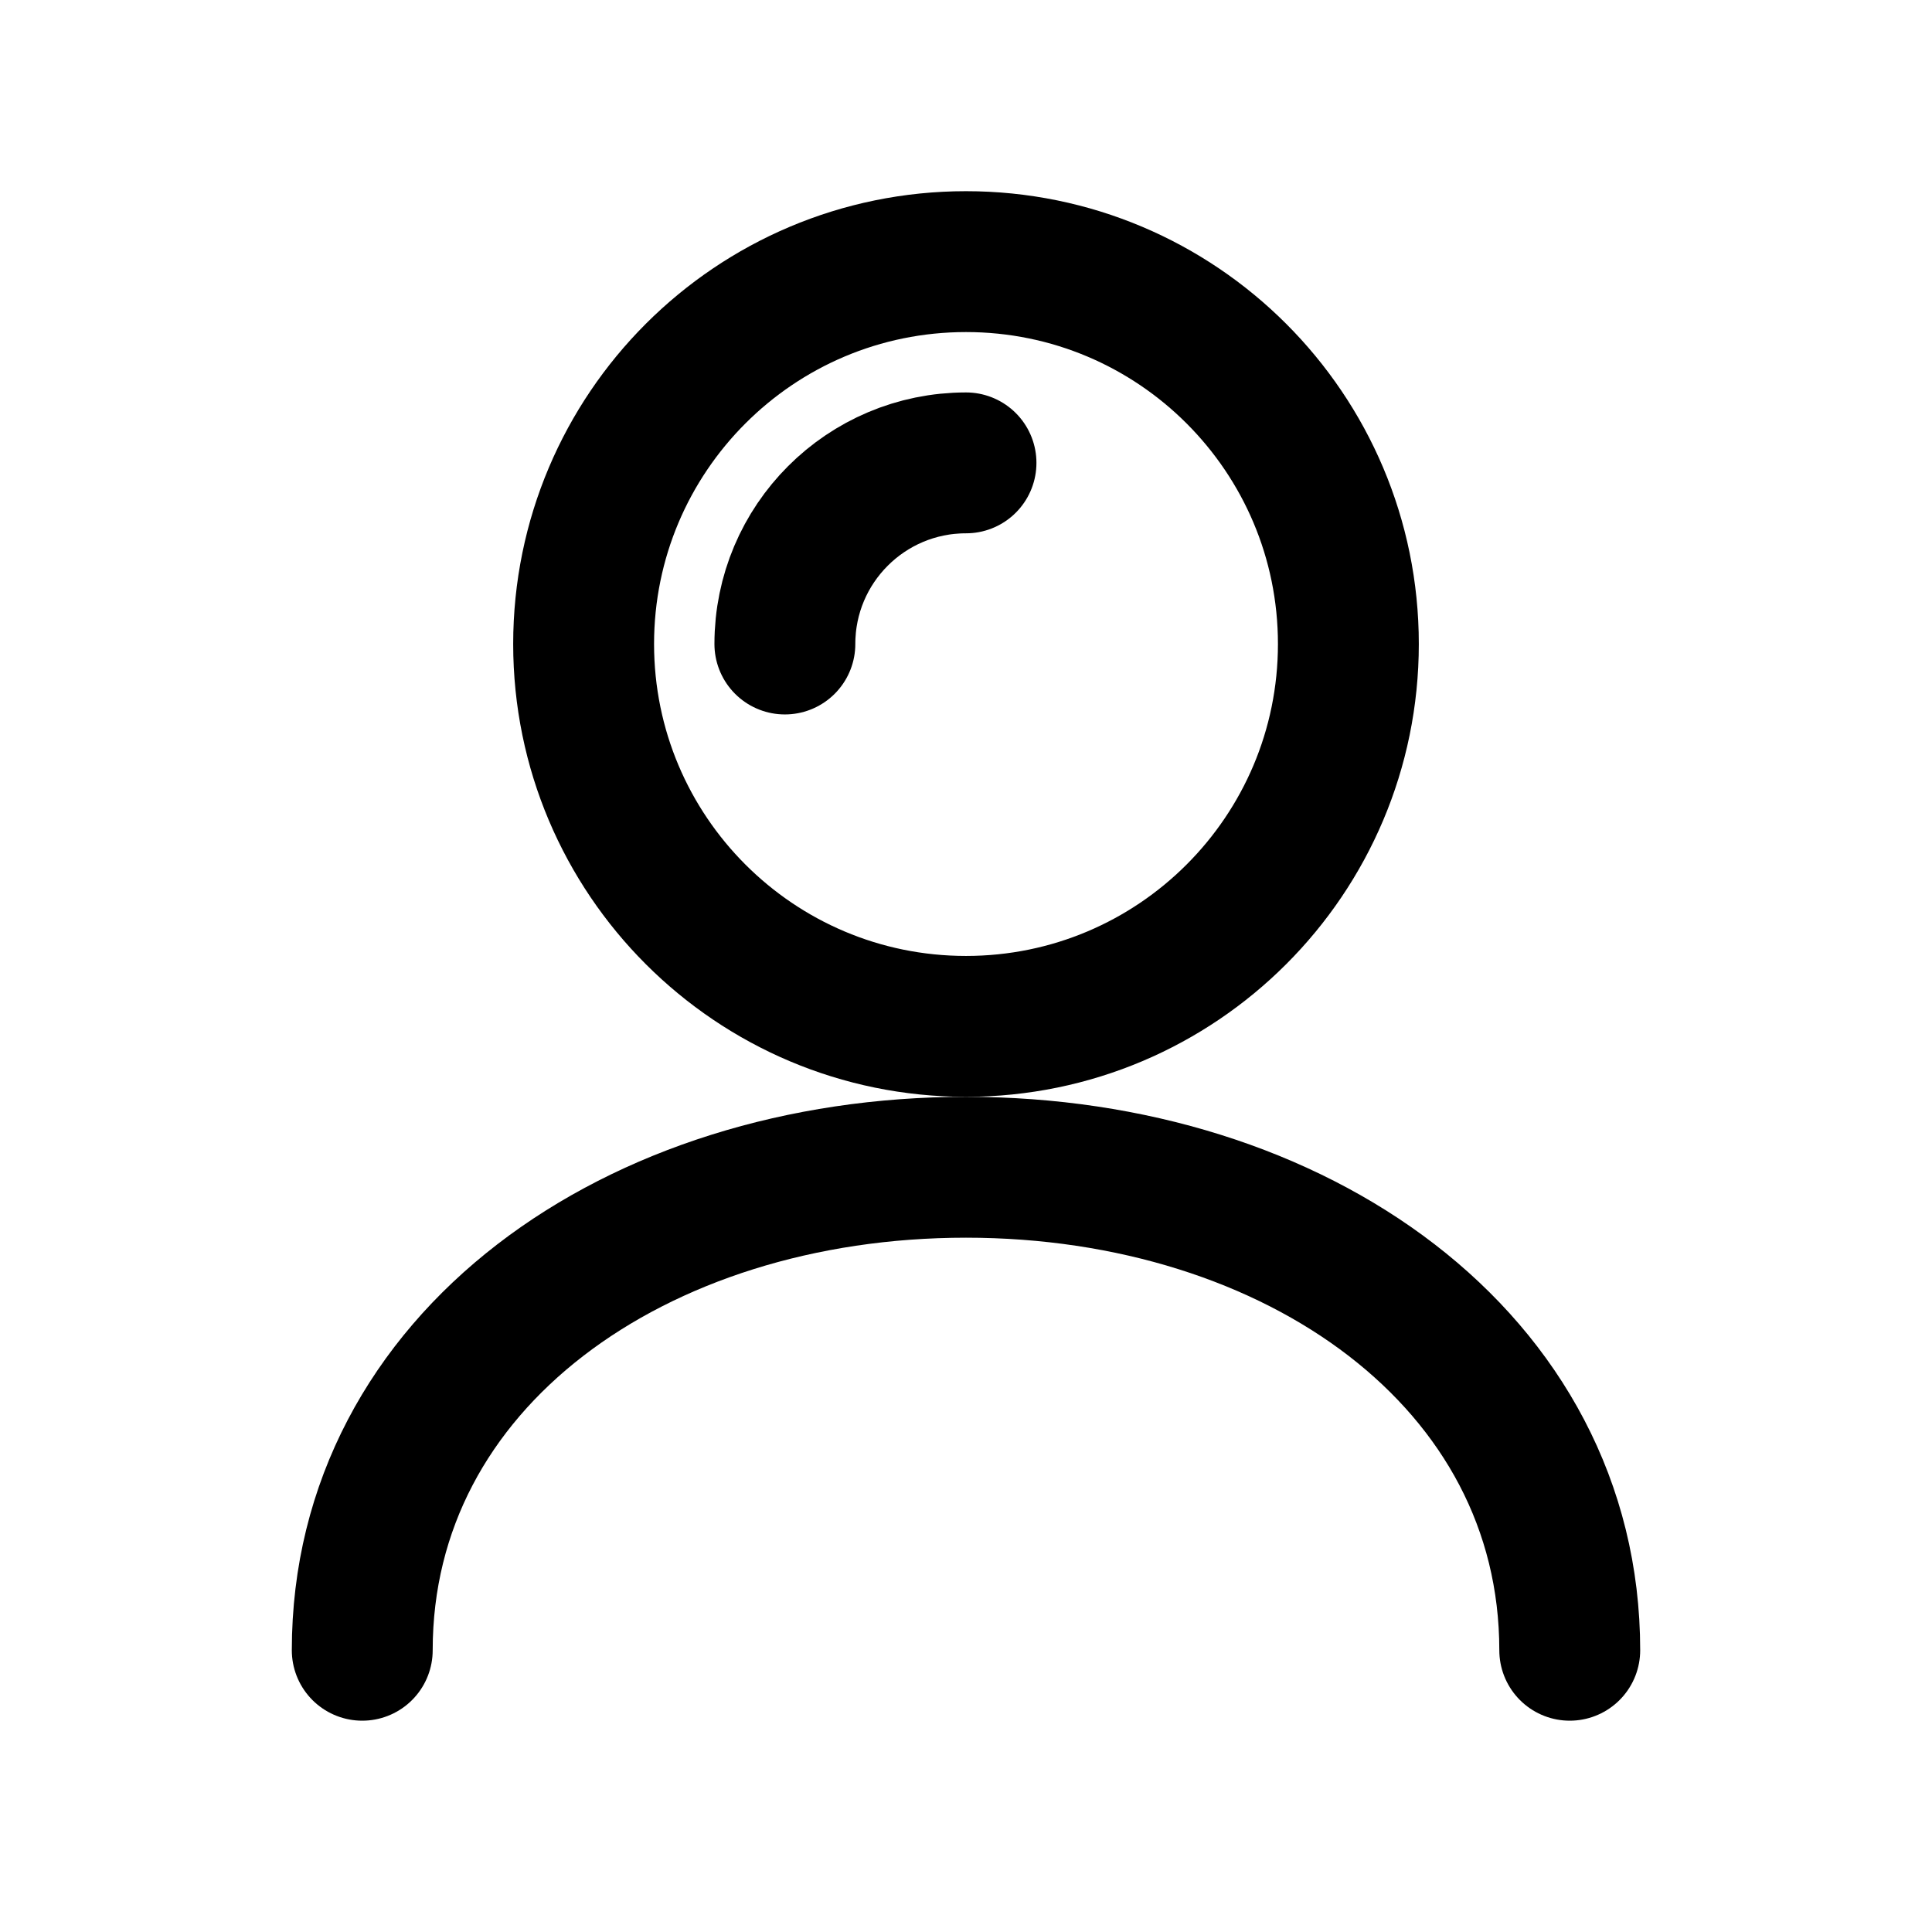
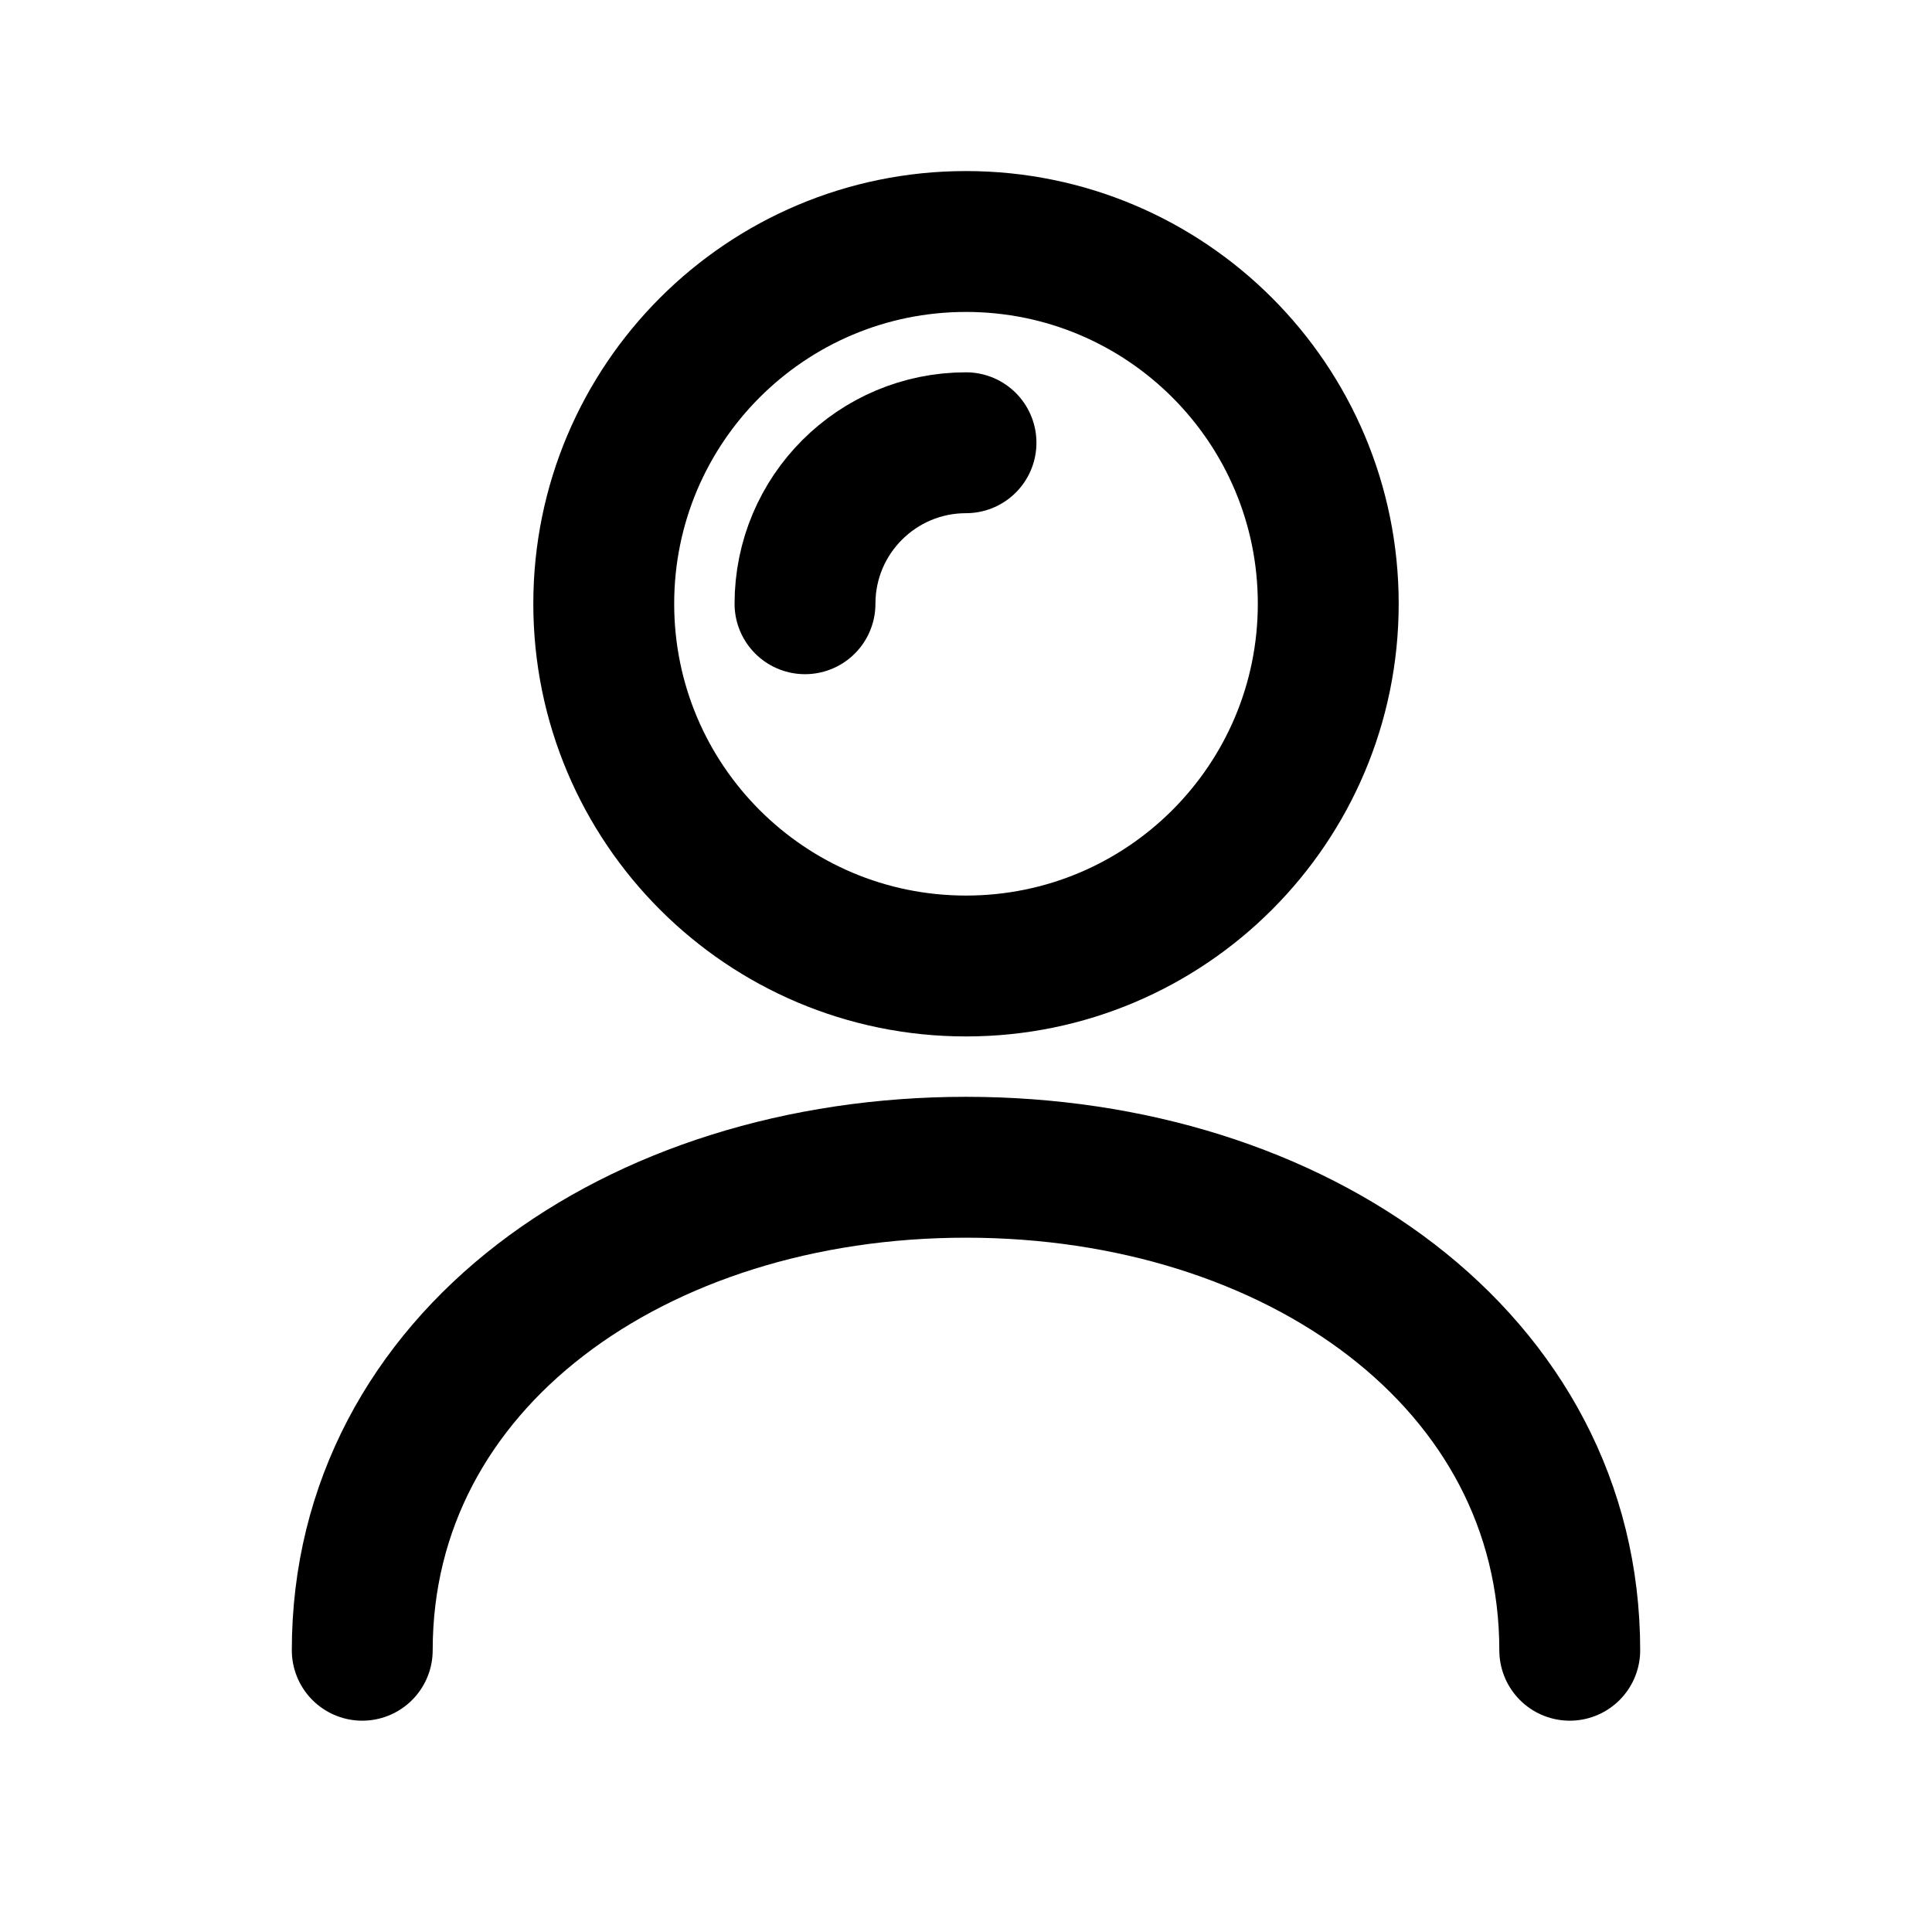
<svg xmlns="http://www.w3.org/2000/svg" viewBox="0 0 24 24" fill="none" stroke="currentColor" stroke-width="1.75" stroke-linecap="round" stroke-linejoin="round">
-   <path d="M7.25 8a4.75 4.75 0 1 0 9.5 0 4.75 4.75 0 1 0-9.5 0Z" />
+   <path d="M7.5 7.5a4.5 4.5 0 1 0 9 0 4.5 4.5 0 1 0-9 0Z" />
  <path d="M4.5 20.5c0-3.6 3.4-6 7.5-6s7.5 2.4 7.5 6" />
-   <path d="M9.75 8A2.25 2.25 0 0 1 12 5.75" />
+   <path d="M10 7.5A2 2 0 0 1 12 5.5" />
</svg>
